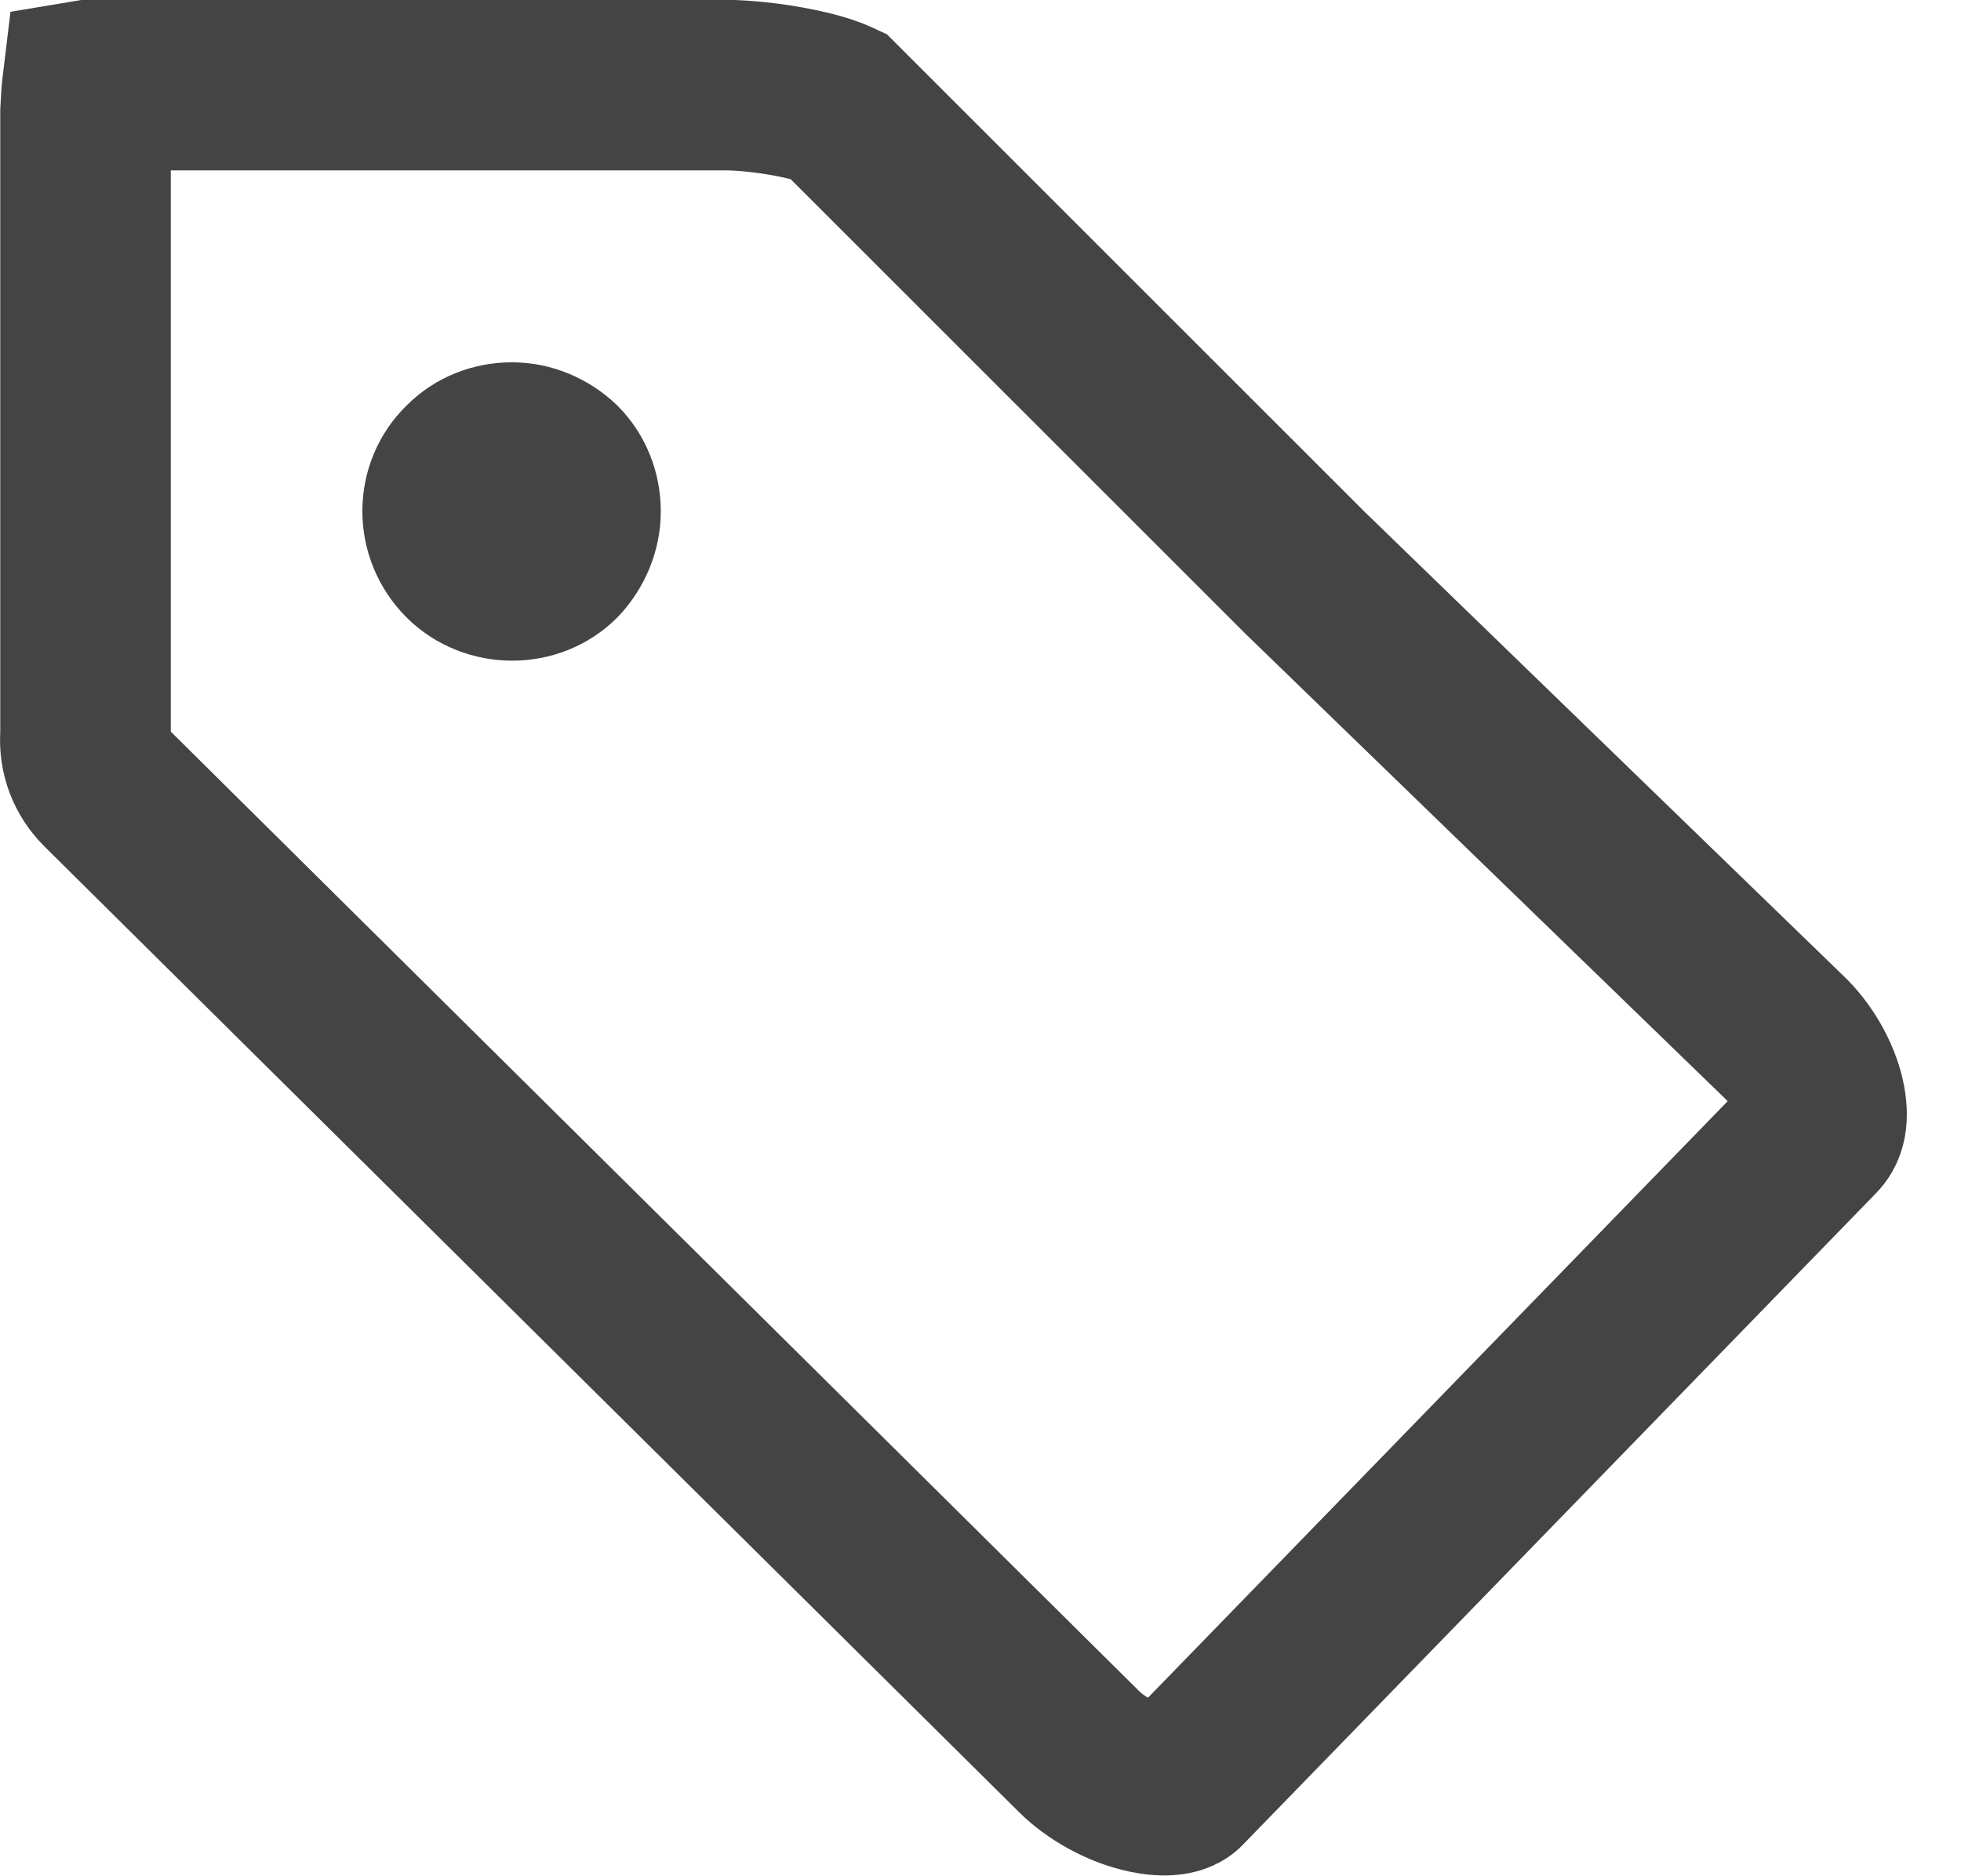
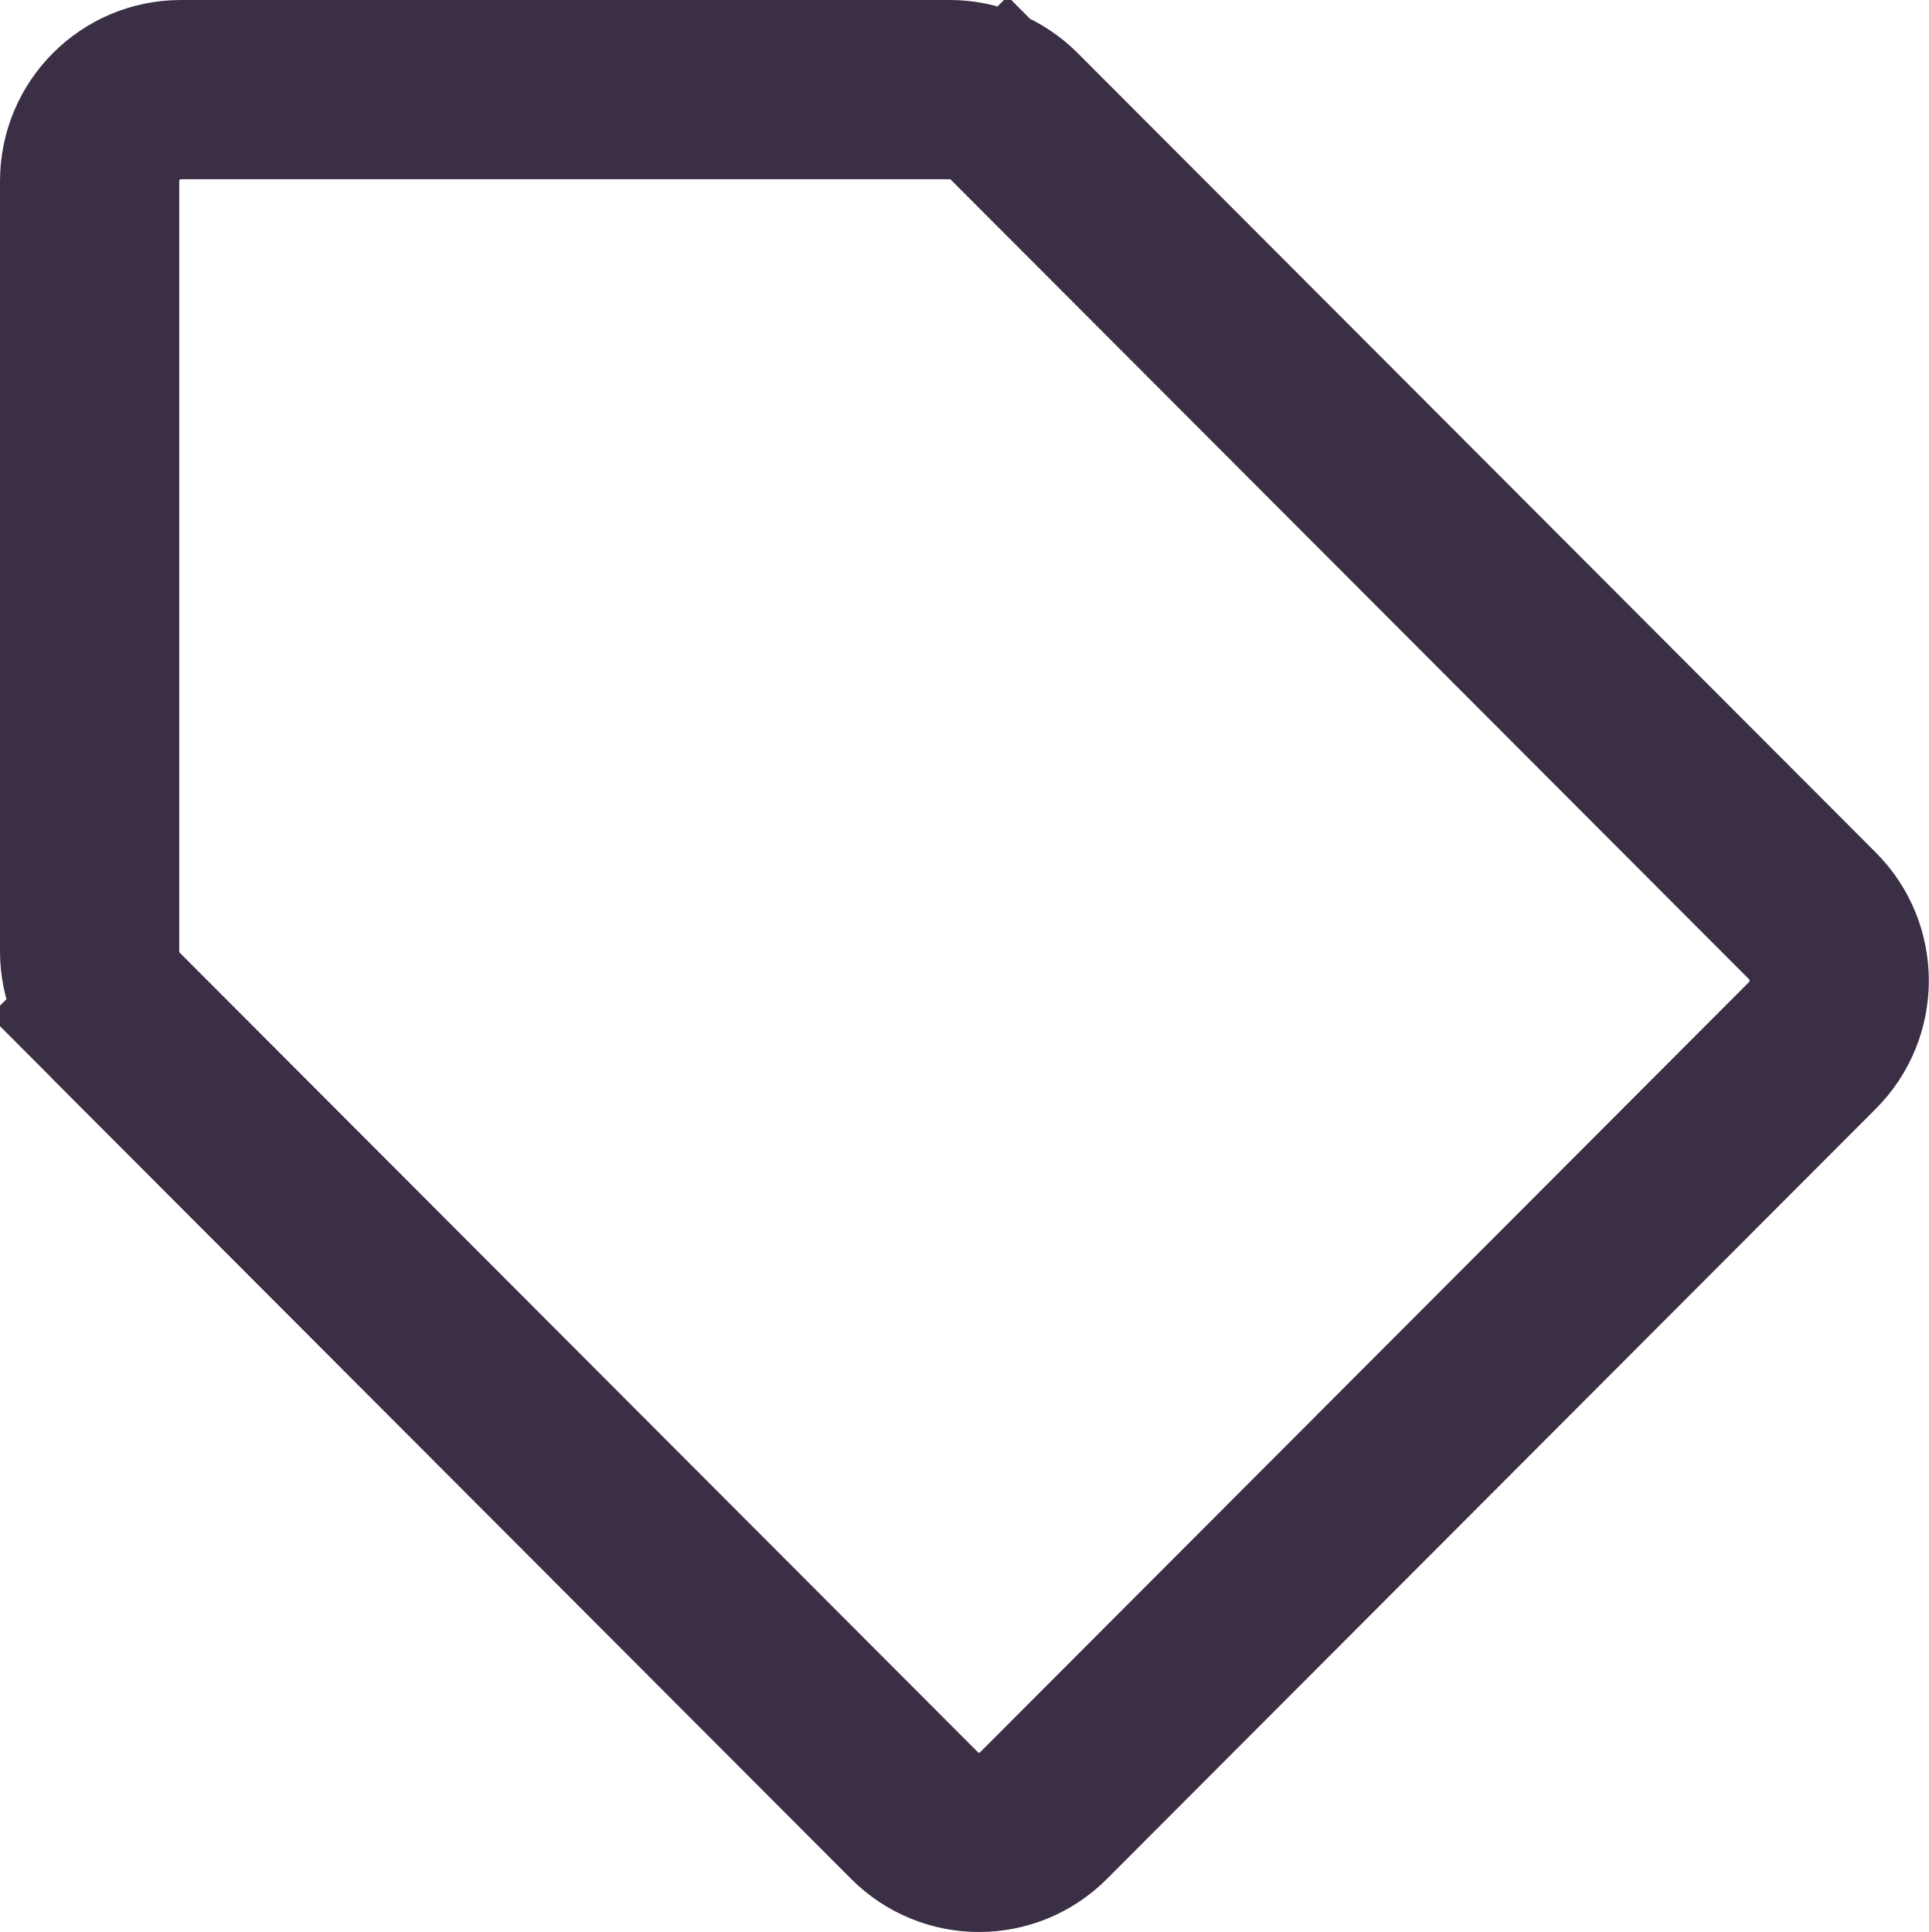
- <svg xmlns="http://www.w3.org/2000/svg" width="23" height="22" viewBox="0 0 23 22" fill="none">
-   <path d="M1.002 8.632L1.003 8.601V8.57V1.307C1.009 1.173 1.016 1.075 1.025 1.001C1.031 1 1.037 1 1.043 0.999H8.531C8.696 0.999 9.032 1.027 9.359 1.096C9.52 1.129 9.653 1.167 9.749 1.204C9.786 1.219 9.809 1.23 9.822 1.236L15.293 6.706L15.299 6.712L15.304 6.717L20.956 12.195C21.159 12.402 21.305 12.681 21.35 12.924C21.393 13.158 21.333 13.252 21.29 13.296L21.29 13.296L21.283 13.303L13.855 20.948C13.84 20.963 13.746 21.037 13.456 20.977C13.161 20.916 12.848 20.741 12.65 20.541L12.65 20.541L12.644 20.535L1.222 9.216C1.067 9.059 0.988 8.853 1.002 8.632Z" stroke="#444444" stroke-width="2" />
-   <path fill-rule="evenodd" clip-rule="evenodd" d="M6.005 7C5.753 7 5.489 6.904 5.297 6.711C4.901 6.313 4.901 5.675 5.297 5.289C5.489 5.096 5.741 5 6.005 5C6.268 5 6.52 5.108 6.712 5.289C6.904 5.482 7 5.735 7 6C7 6.265 6.892 6.518 6.712 6.711C6.52 6.904 6.268 7 6.005 7Z" fill="#444444" stroke="#444444" stroke-width="1.5" />
+ <svg xmlns="http://www.w3.org/2000/svg" width="591" height="592" viewBox="0 0 591 592" fill="none">
+   <path d="M27.462 291.512V55.5C27.462 39.971 40.016 27.462 55.406 27.462H291.019C298.415 27.462 305.518 30.404 310.762 35.658L328.136 18.314L310.762 35.658L555.337 280.646C566.272 291.6 566.272 309.378 555.337 320.331L319.724 556.343C308.815 567.27 291.147 567.27 280.238 556.343L35.663 311.354L16.256 330.728L35.663 311.354C30.417 306.099 27.462 298.963 27.462 291.512Z" stroke="#3A2F45" stroke-width="54.923" />
</svg>
